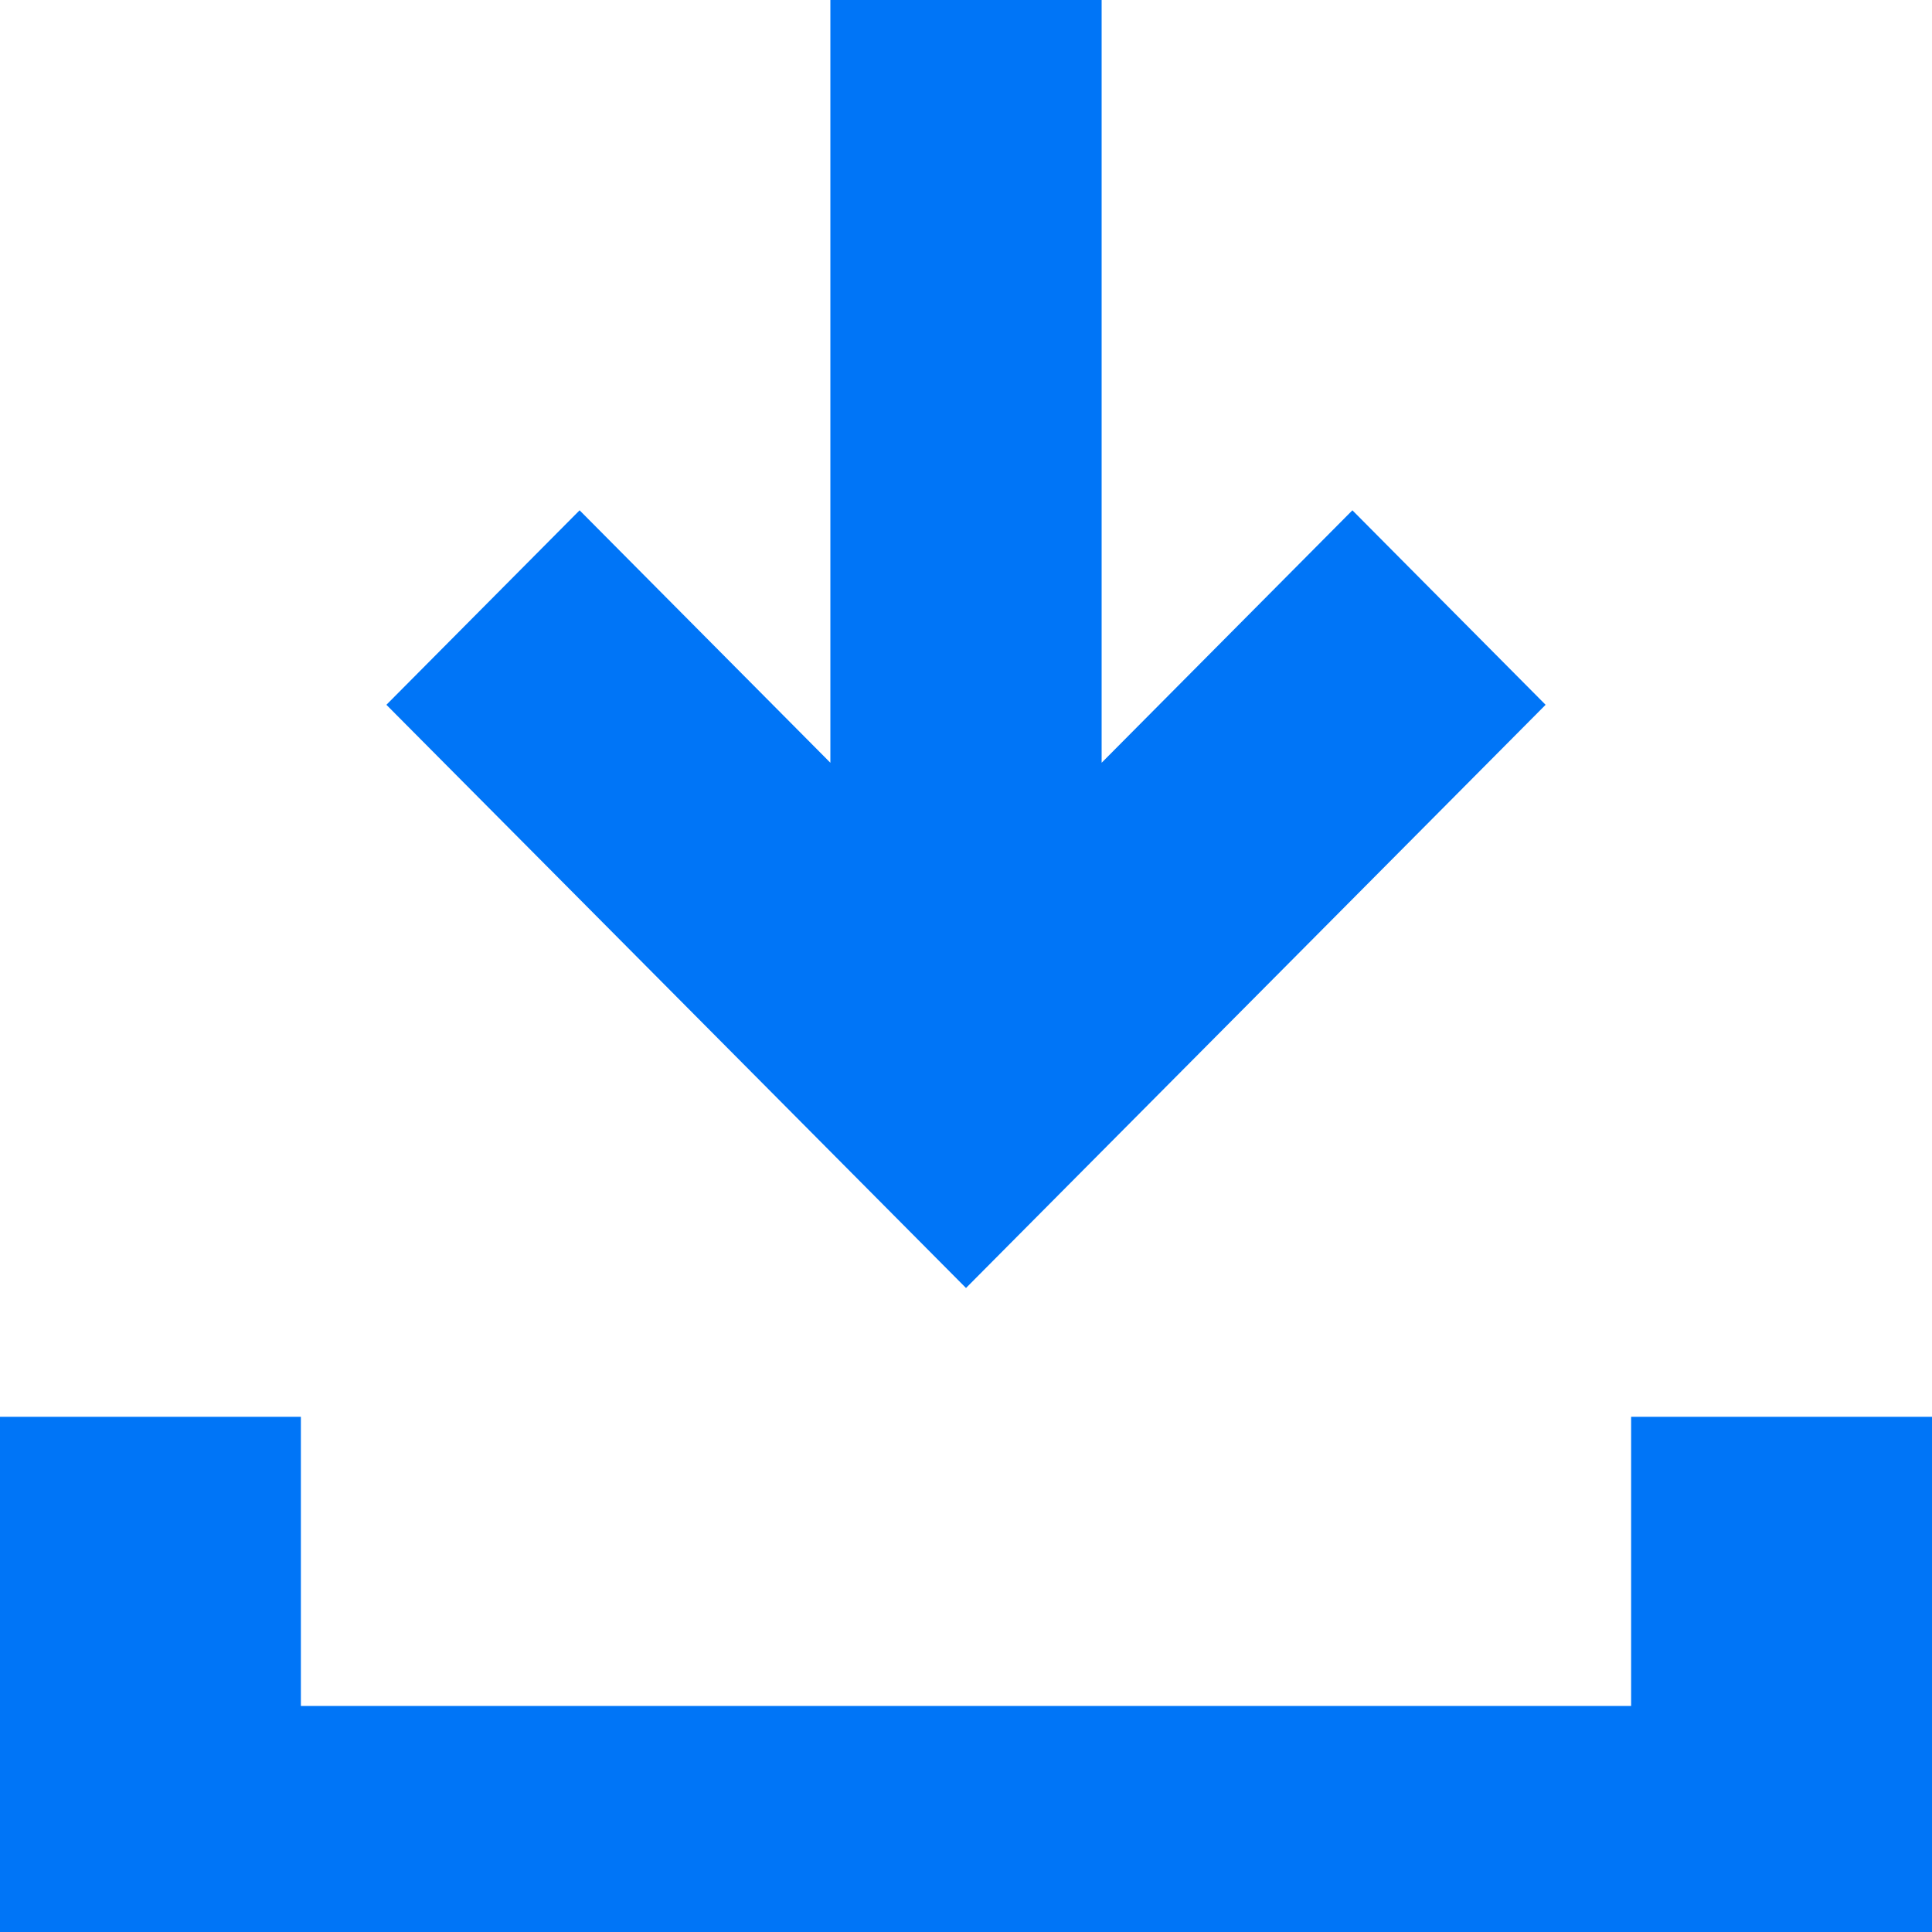
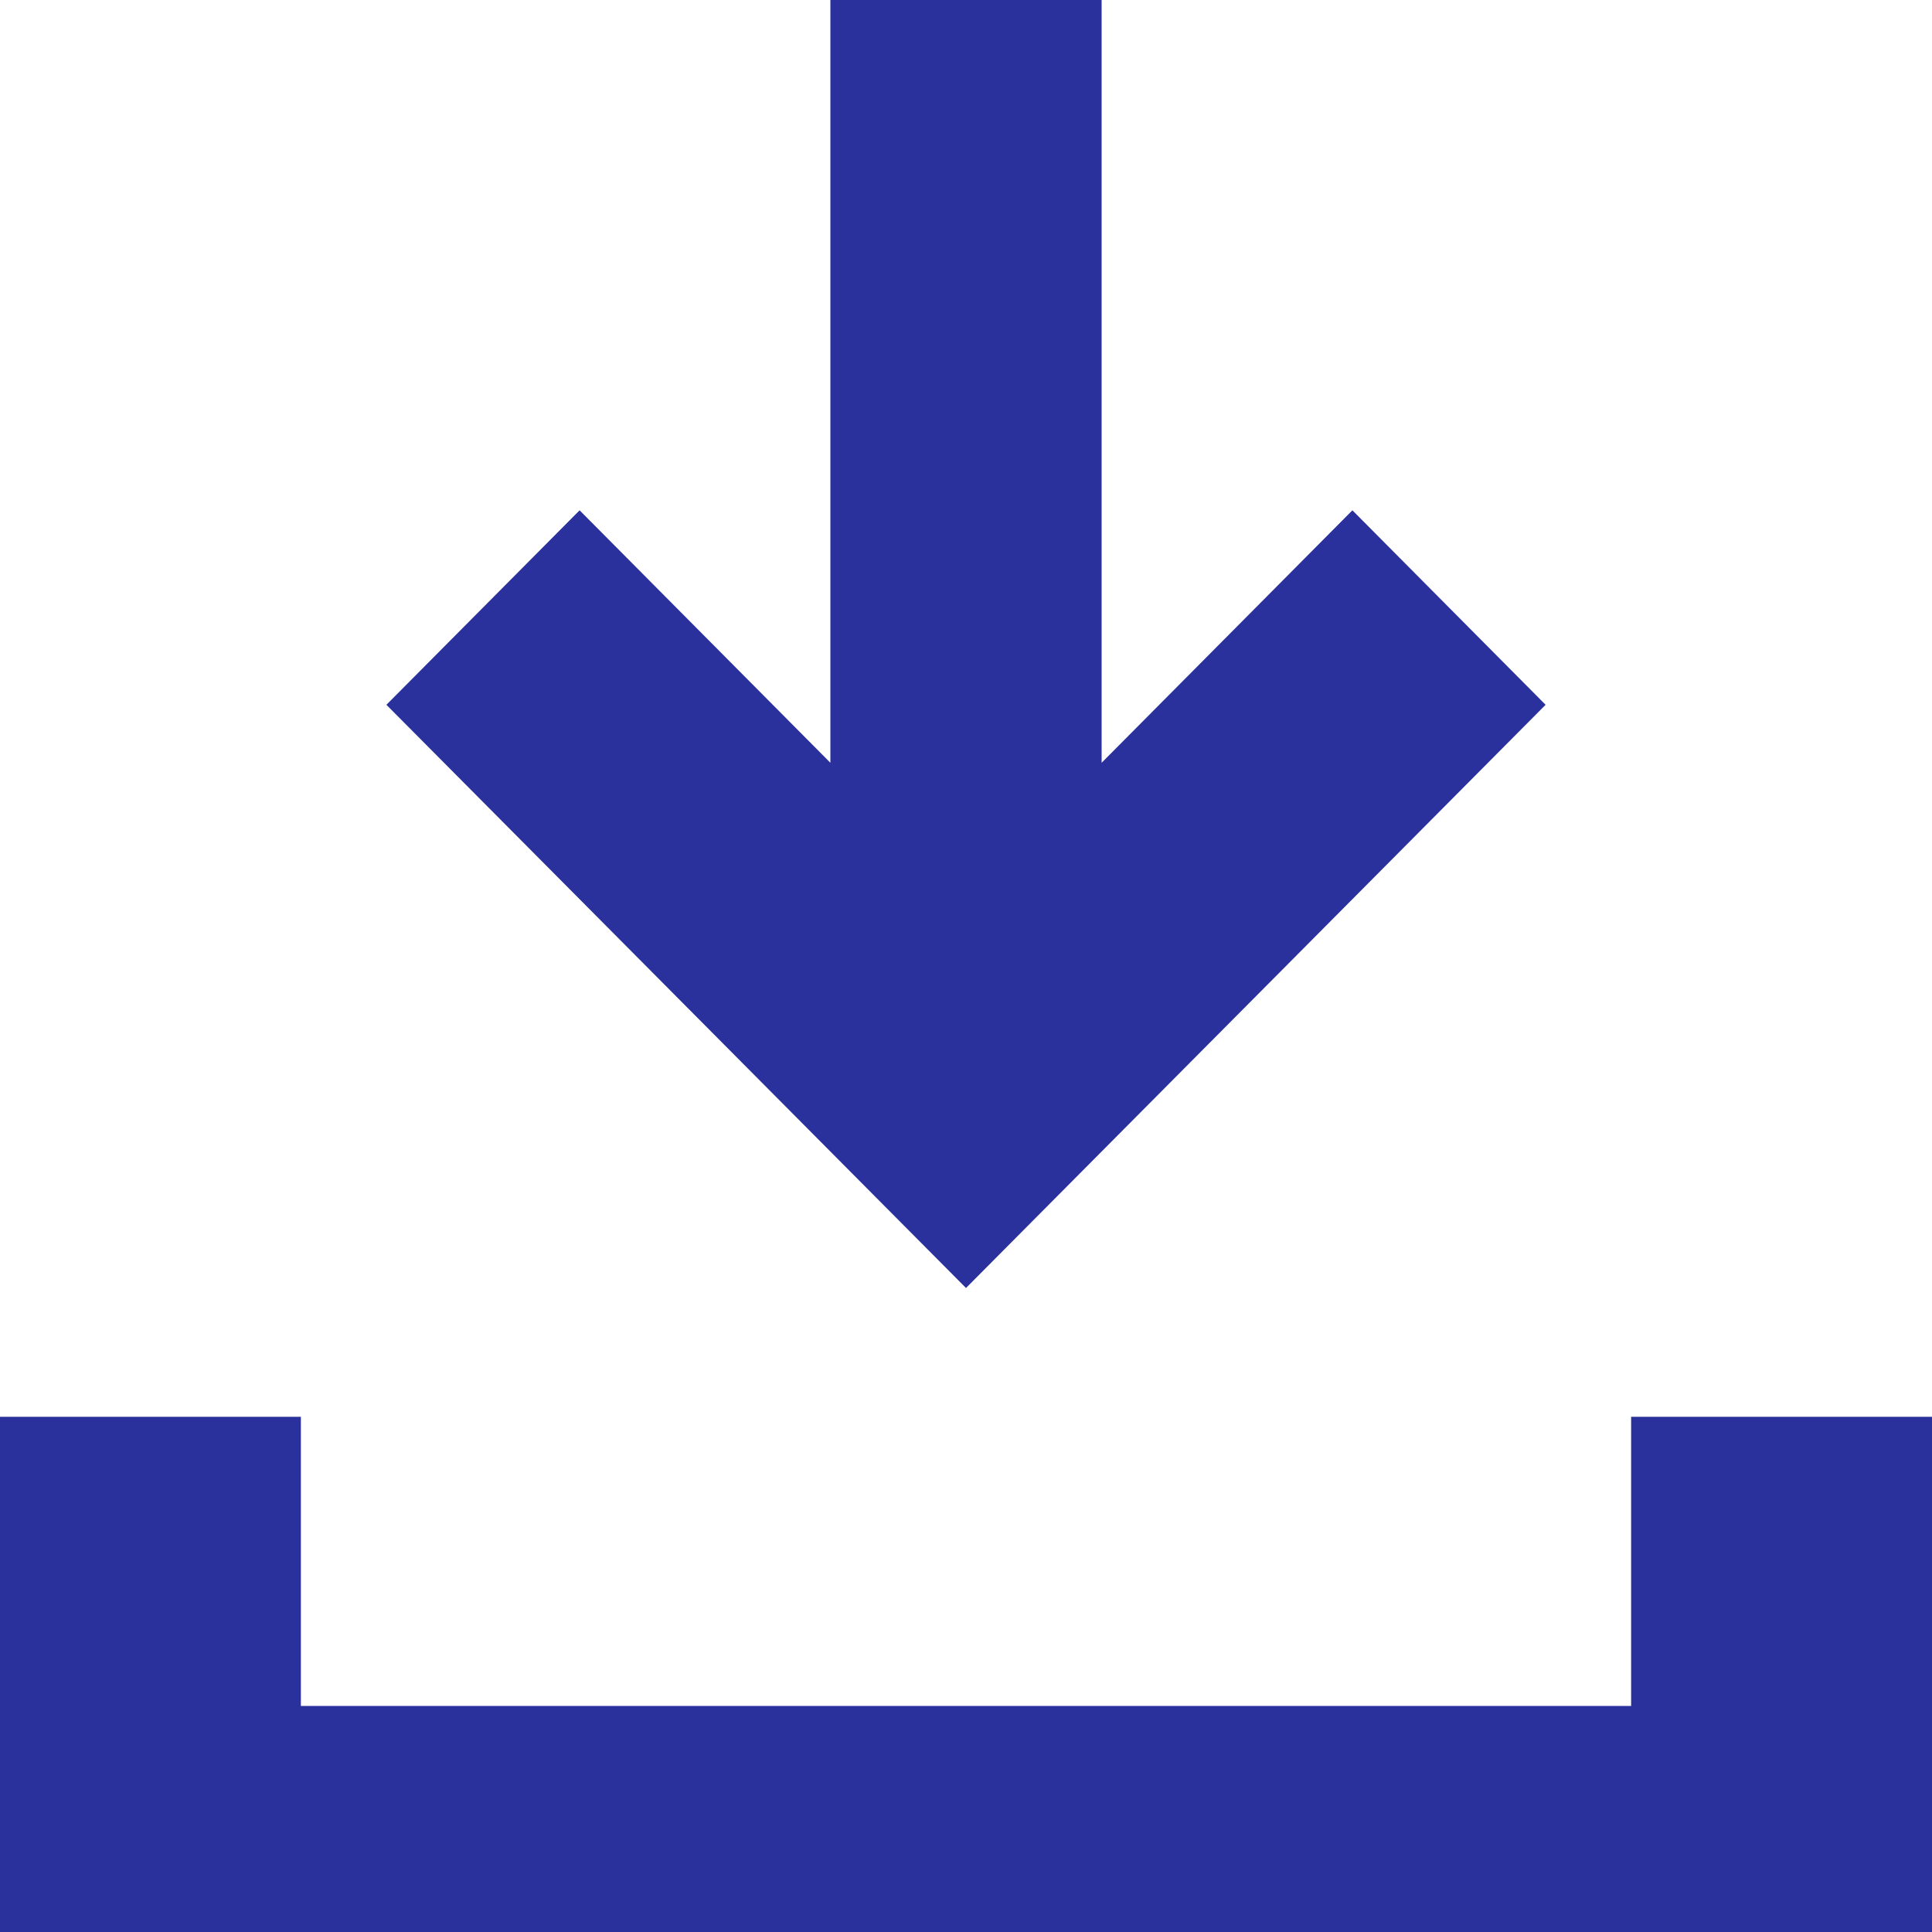
<svg xmlns="http://www.w3.org/2000/svg" width="15px" height="15px" viewBox="0 0 15 15" version="1.1">
  <g id="Spex" stroke="none" stroke-width="1" fill="none" fill-rule="evenodd">
-     <g id="ICONZZZ" transform="translate(-507, -184)" fill="#0075f7">
+     <g id="ICONZZZ" transform="translate(-507, -184)" fill="#2a319d">
      <g id="Group-3" transform="translate(507, 184)">
        <polygon id="Fill-1" points="6.447 0 6.447 5.922 4.5 3.962 3 5.472 7.5 10 12 5.472 10.5 3.962 8.553 5.922 8.553 0" />
        <polygon id="Fill-2" points="12.664 11 12.664 13.245 2.336 13.245 2.336 11 0 11 0 15 15 15 15 11" />
      </g>
    </g>
  </g>
</svg>
